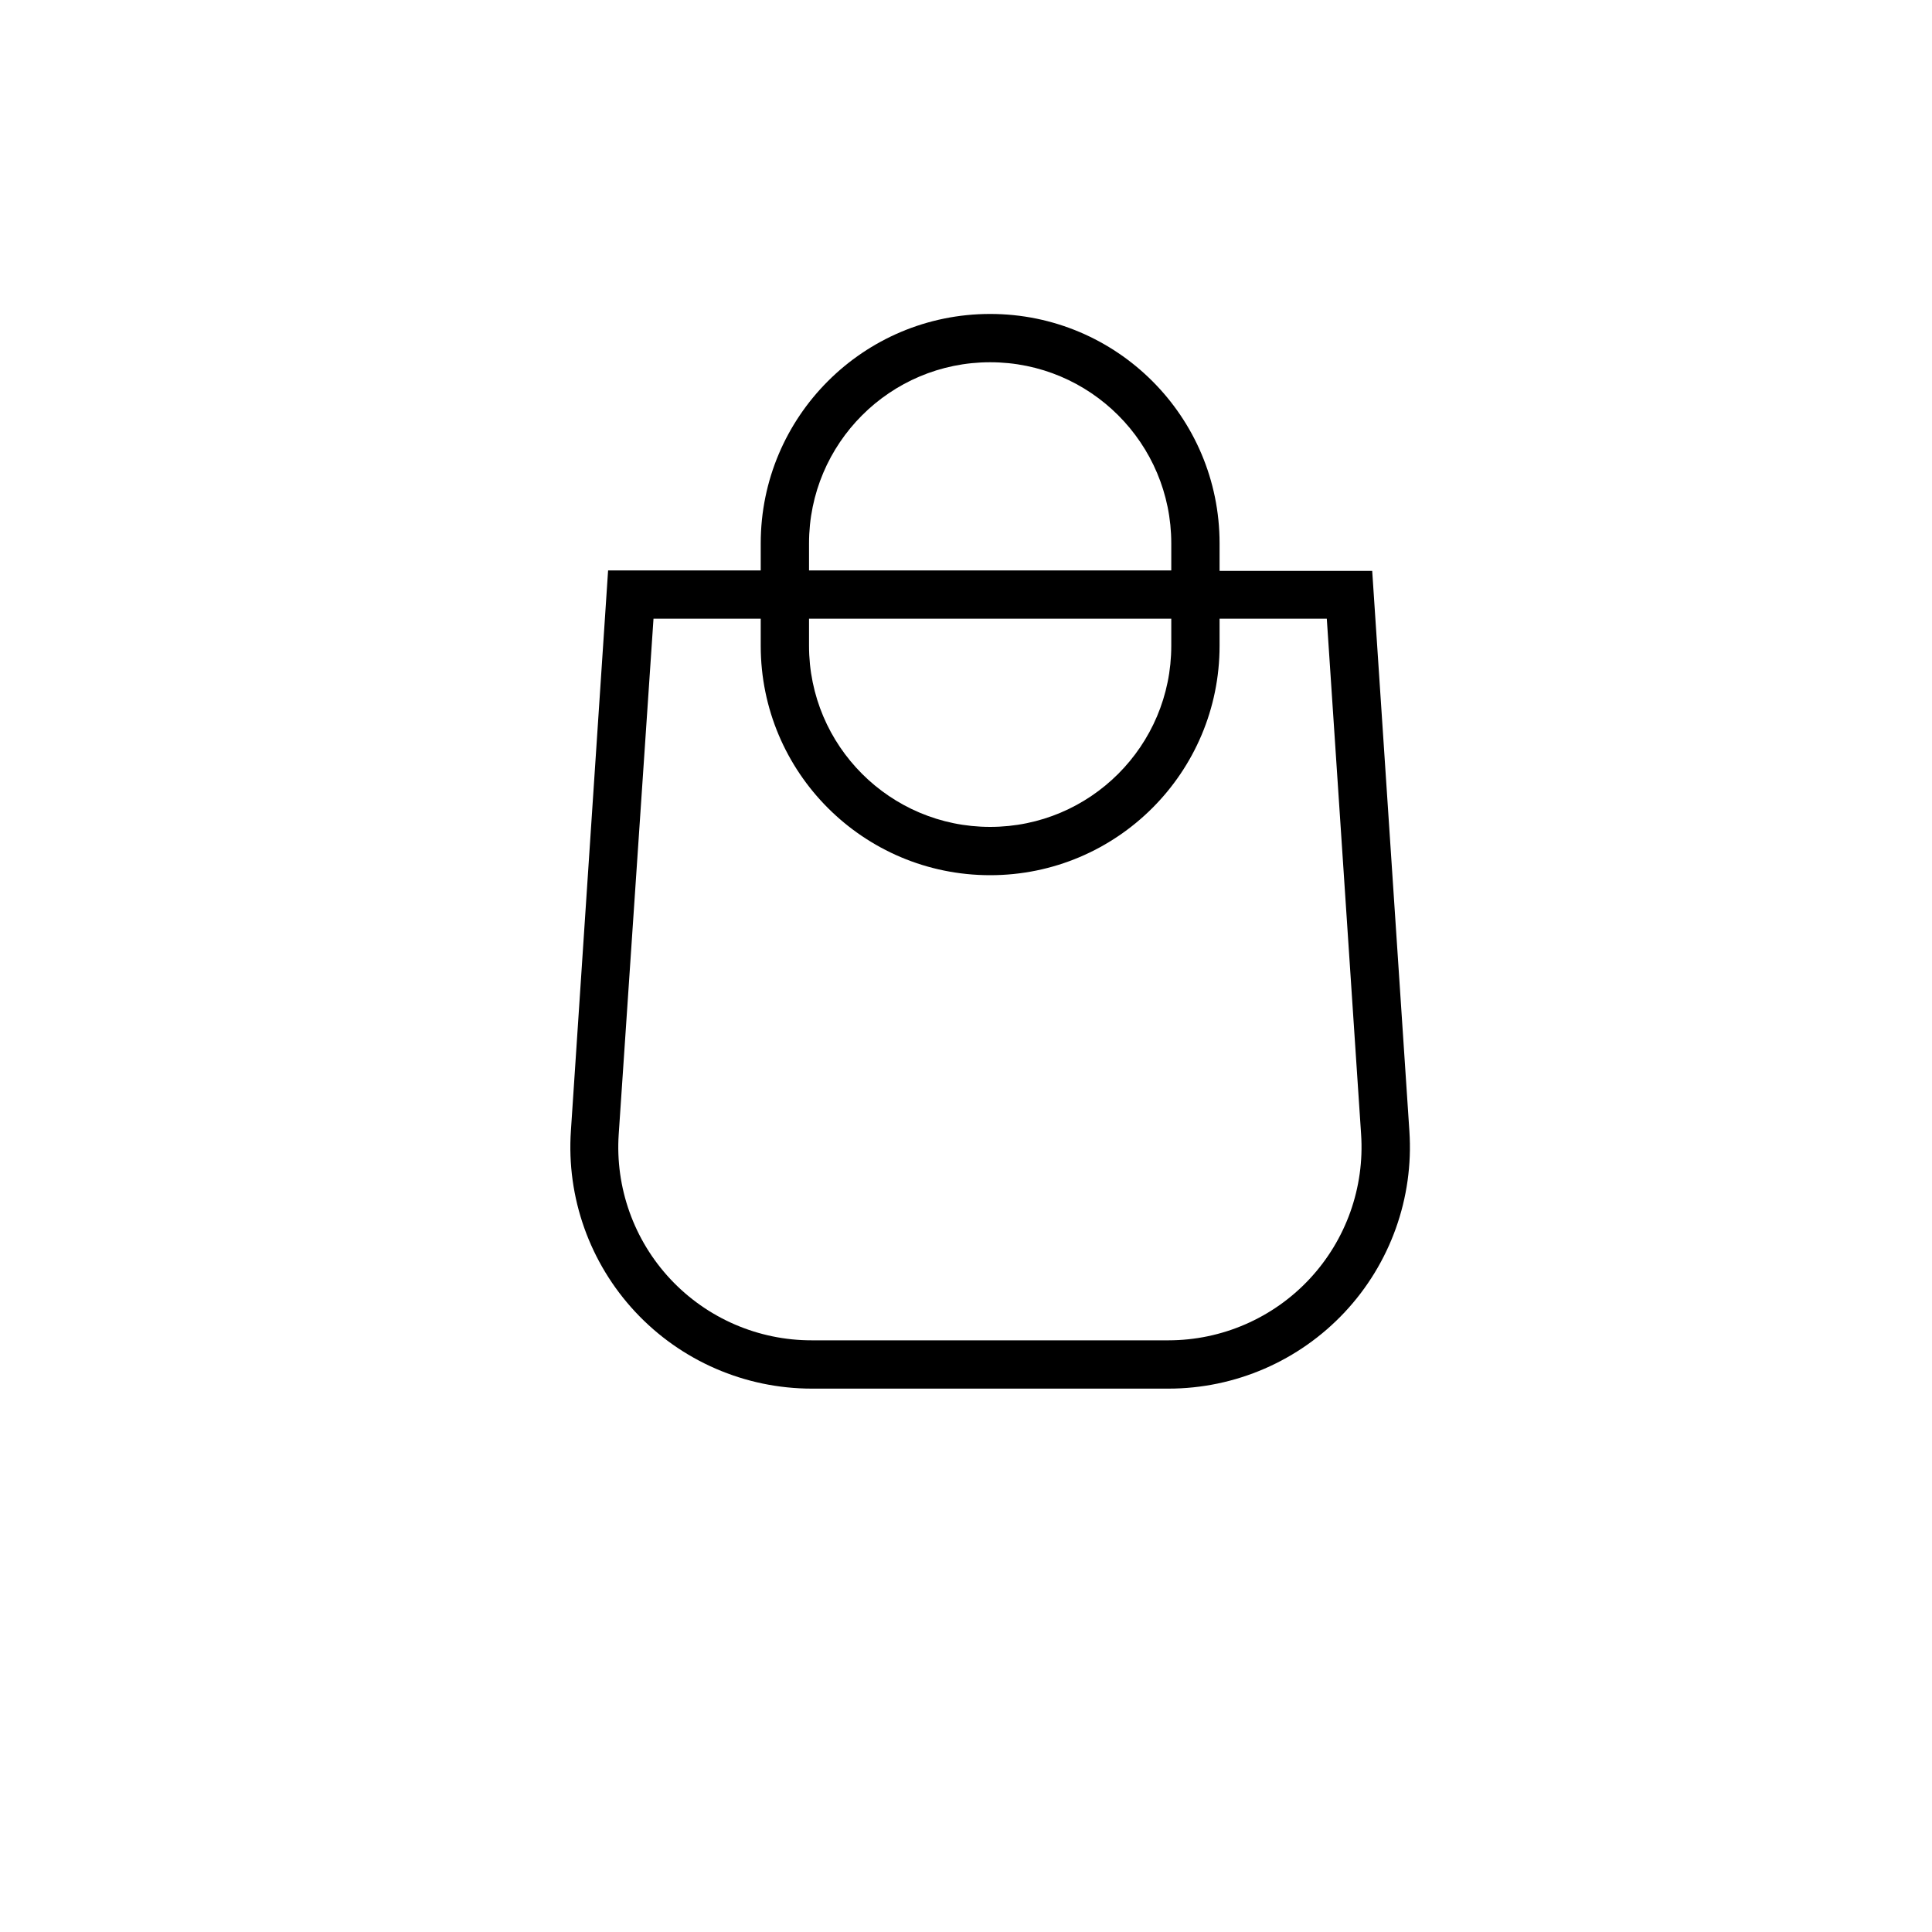
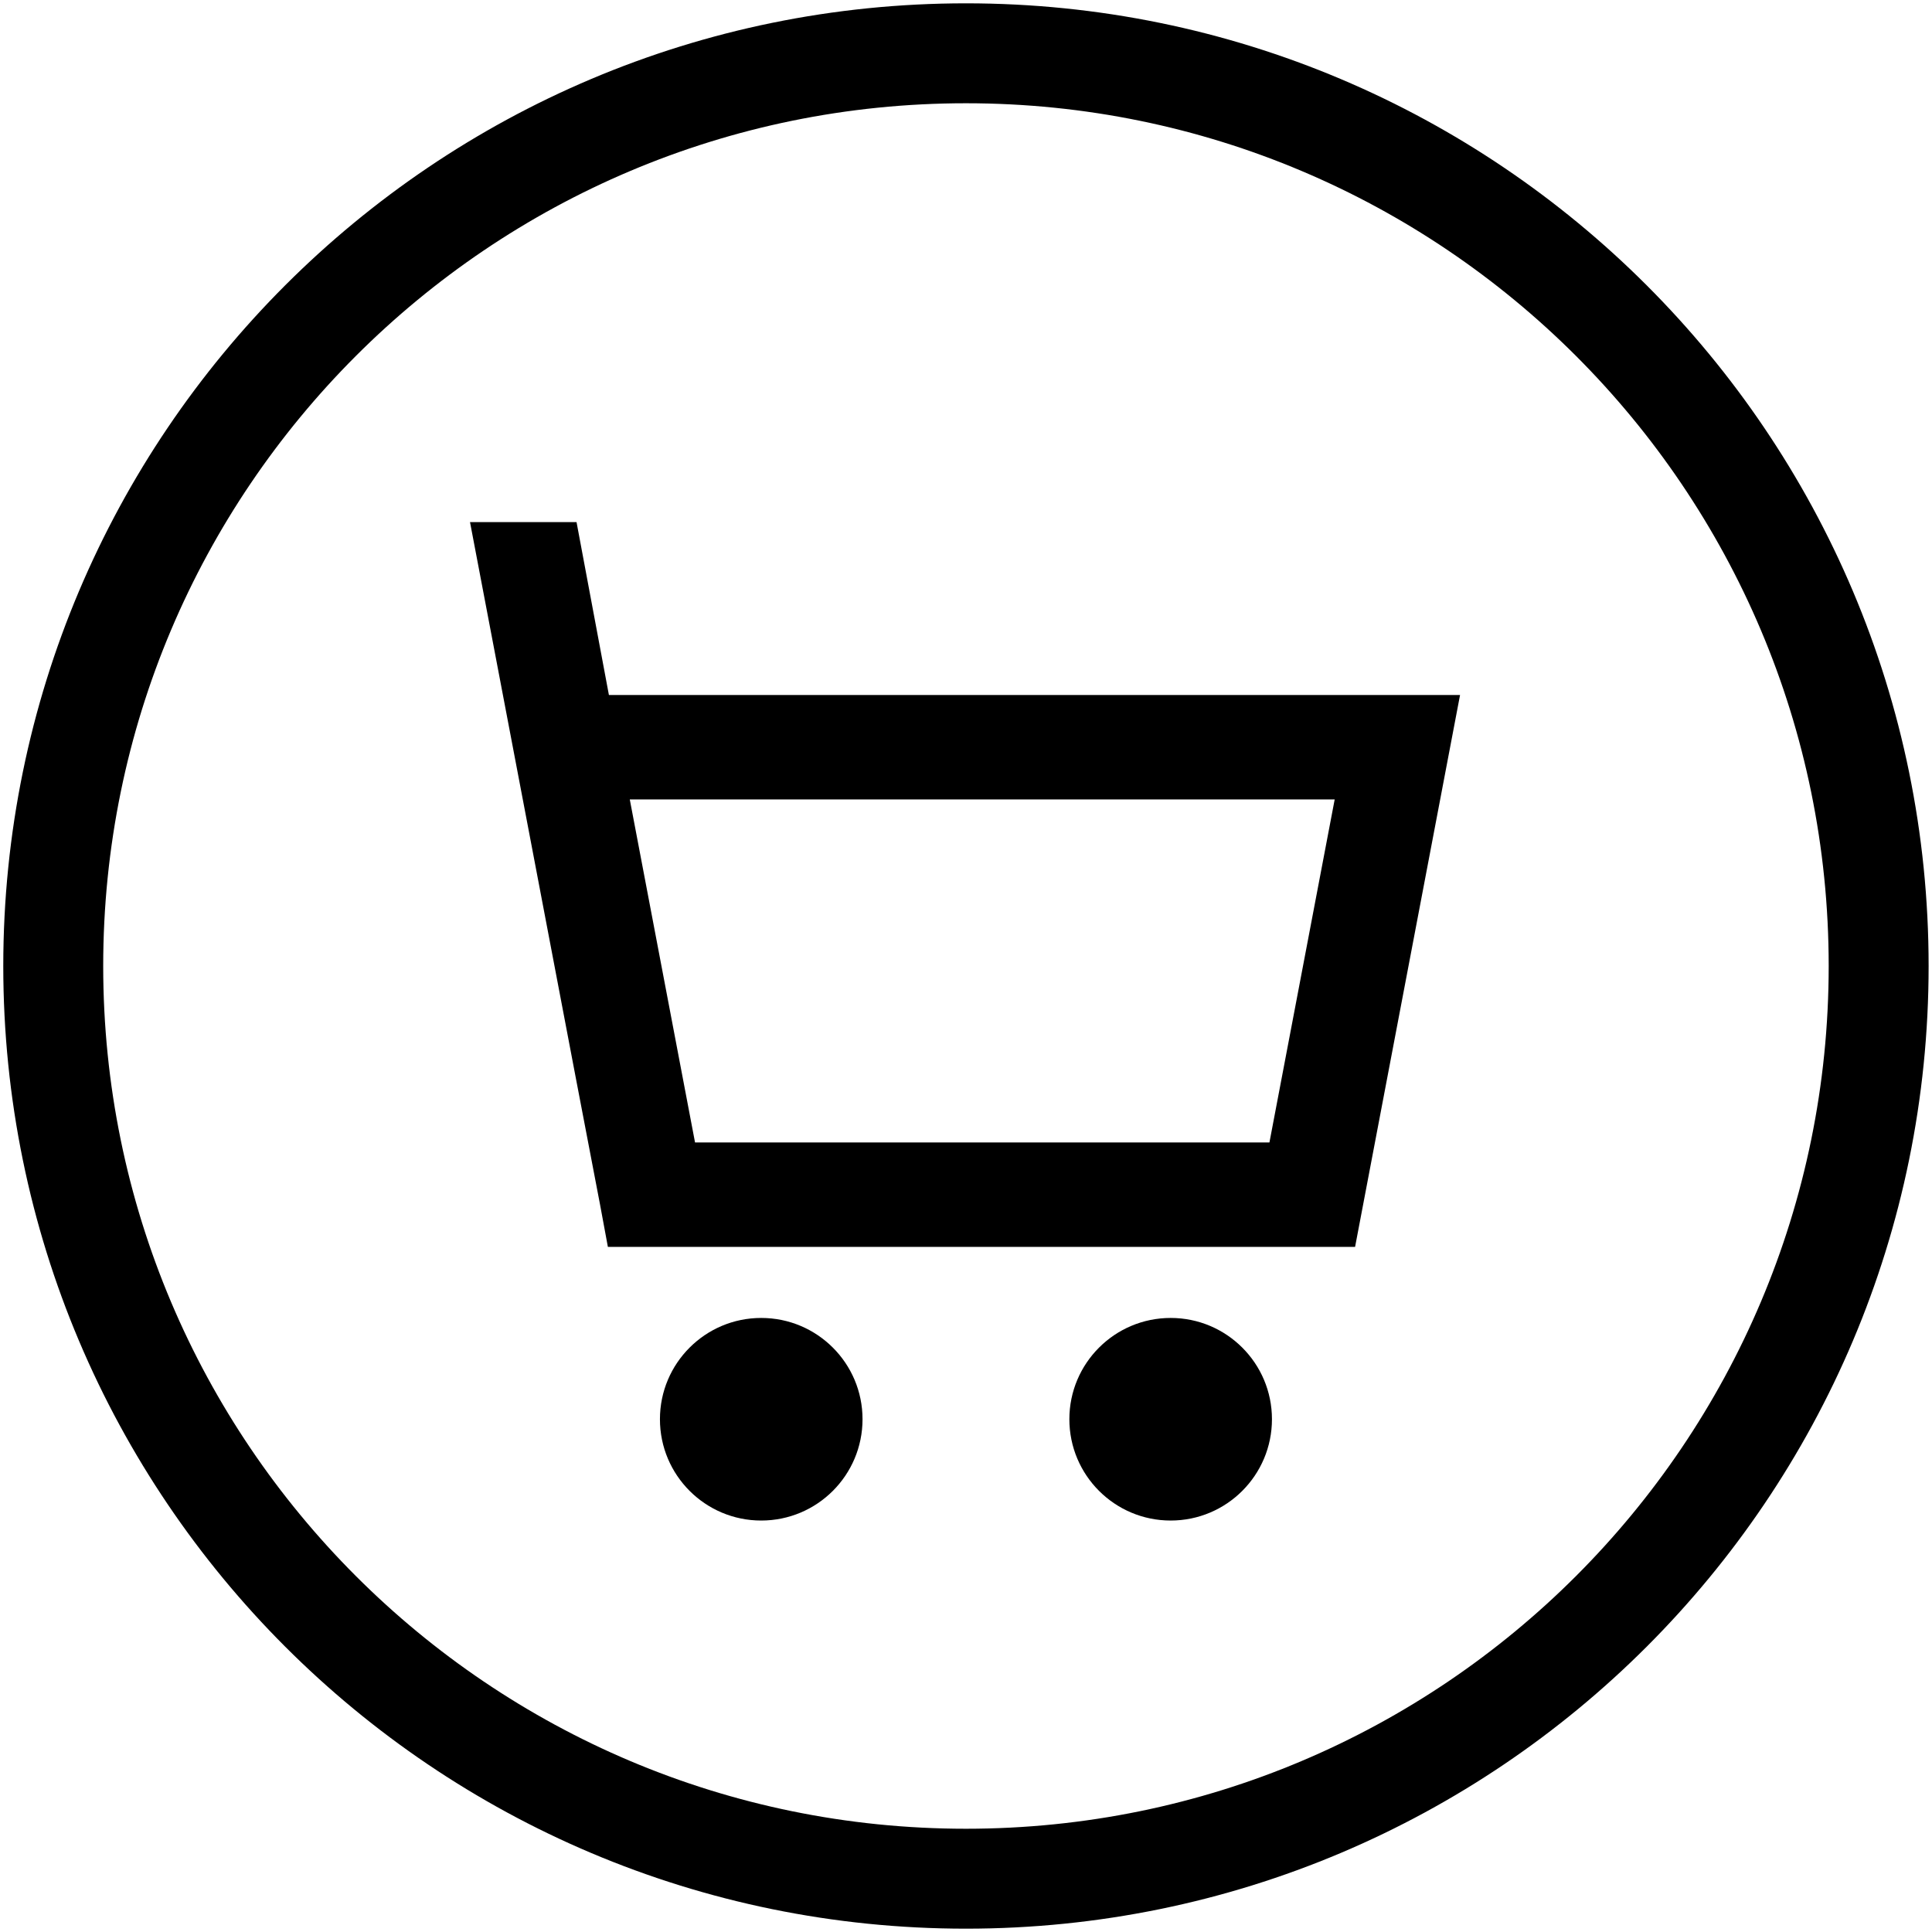
- <svg xmlns="http://www.w3.org/2000/svg" fill="none" class="icon icon-cart" viewBox="0 0 40 40">
-   <path fill="currentColor" fill-rule="evenodd" d="M20.5 6.5a4.75 4.75 0 0 0-4.75 4.75v.56h-3.16l-.77 11.6a5 5 0 0 0 4.99 5.34h7.38a5 5 0 0 0 4.99-5.33l-.77-11.6h-3.16v-.57A4.75 4.75 0 0 0 20.5 6.5m3.75 5.31v-.56a3.75 3.75 0 1 0-7.5 0v.56zm-7.5 1h7.5v.56a3.75 3.75 0 1 1-7.5 0zm-1 0v.56a4.75 4.75 0 1 0 9.5 0v-.56h2.22l.71 10.67a4 4 0 0 1-3.99 4.27h-7.38a4 4 0 0 1-4-4.27l.72-10.67z" />
+ <svg xmlns="http://www.w3.org/2000/svg" width="36" height="36" viewBox="0 0 36 36" fill="none">
+   <path d="M14.184 28.333C15.227 28.333 16.072 27.488 16.072 26.445C16.072 25.403 15.227 24.558 14.184 24.558C13.142 24.558 12.297 25.403 12.297 26.445C12.297 27.488 13.142 28.333 14.184 28.333Z" fill="currentColor" />
+   <path d="M21.814 28.333C22.856 28.333 23.701 27.488 23.701 26.445C23.701 25.403 22.856 24.558 21.814 24.558C20.771 24.558 19.926 25.403 19.926 26.445C19.926 27.488 20.771 28.333 21.814 28.333Z" fill="currentColor" />
+   <path d="M10.743 9.729H8.758L9.371 12.95L10.723 20.053L11.181 22.446L11.327 23.234H25.25L27.206 12.95H11.346L10.743 9.729ZM24.87 14.896L23.654 21.288H12.951L11.735 14.896H24.87Z" fill="currentColor" />
+   <path d="M17.999 35.007C27.392 35.007 35.006 27.393 35.006 18C35.006 8.607 27.392 0.993 17.999 0.993C8.606 0.993 0.992 8.607 0.992 18C0.992 27.393 8.606 35.007 17.999 35.007Z" stroke="currentColor" stroke-width="1.862" />
</svg>
